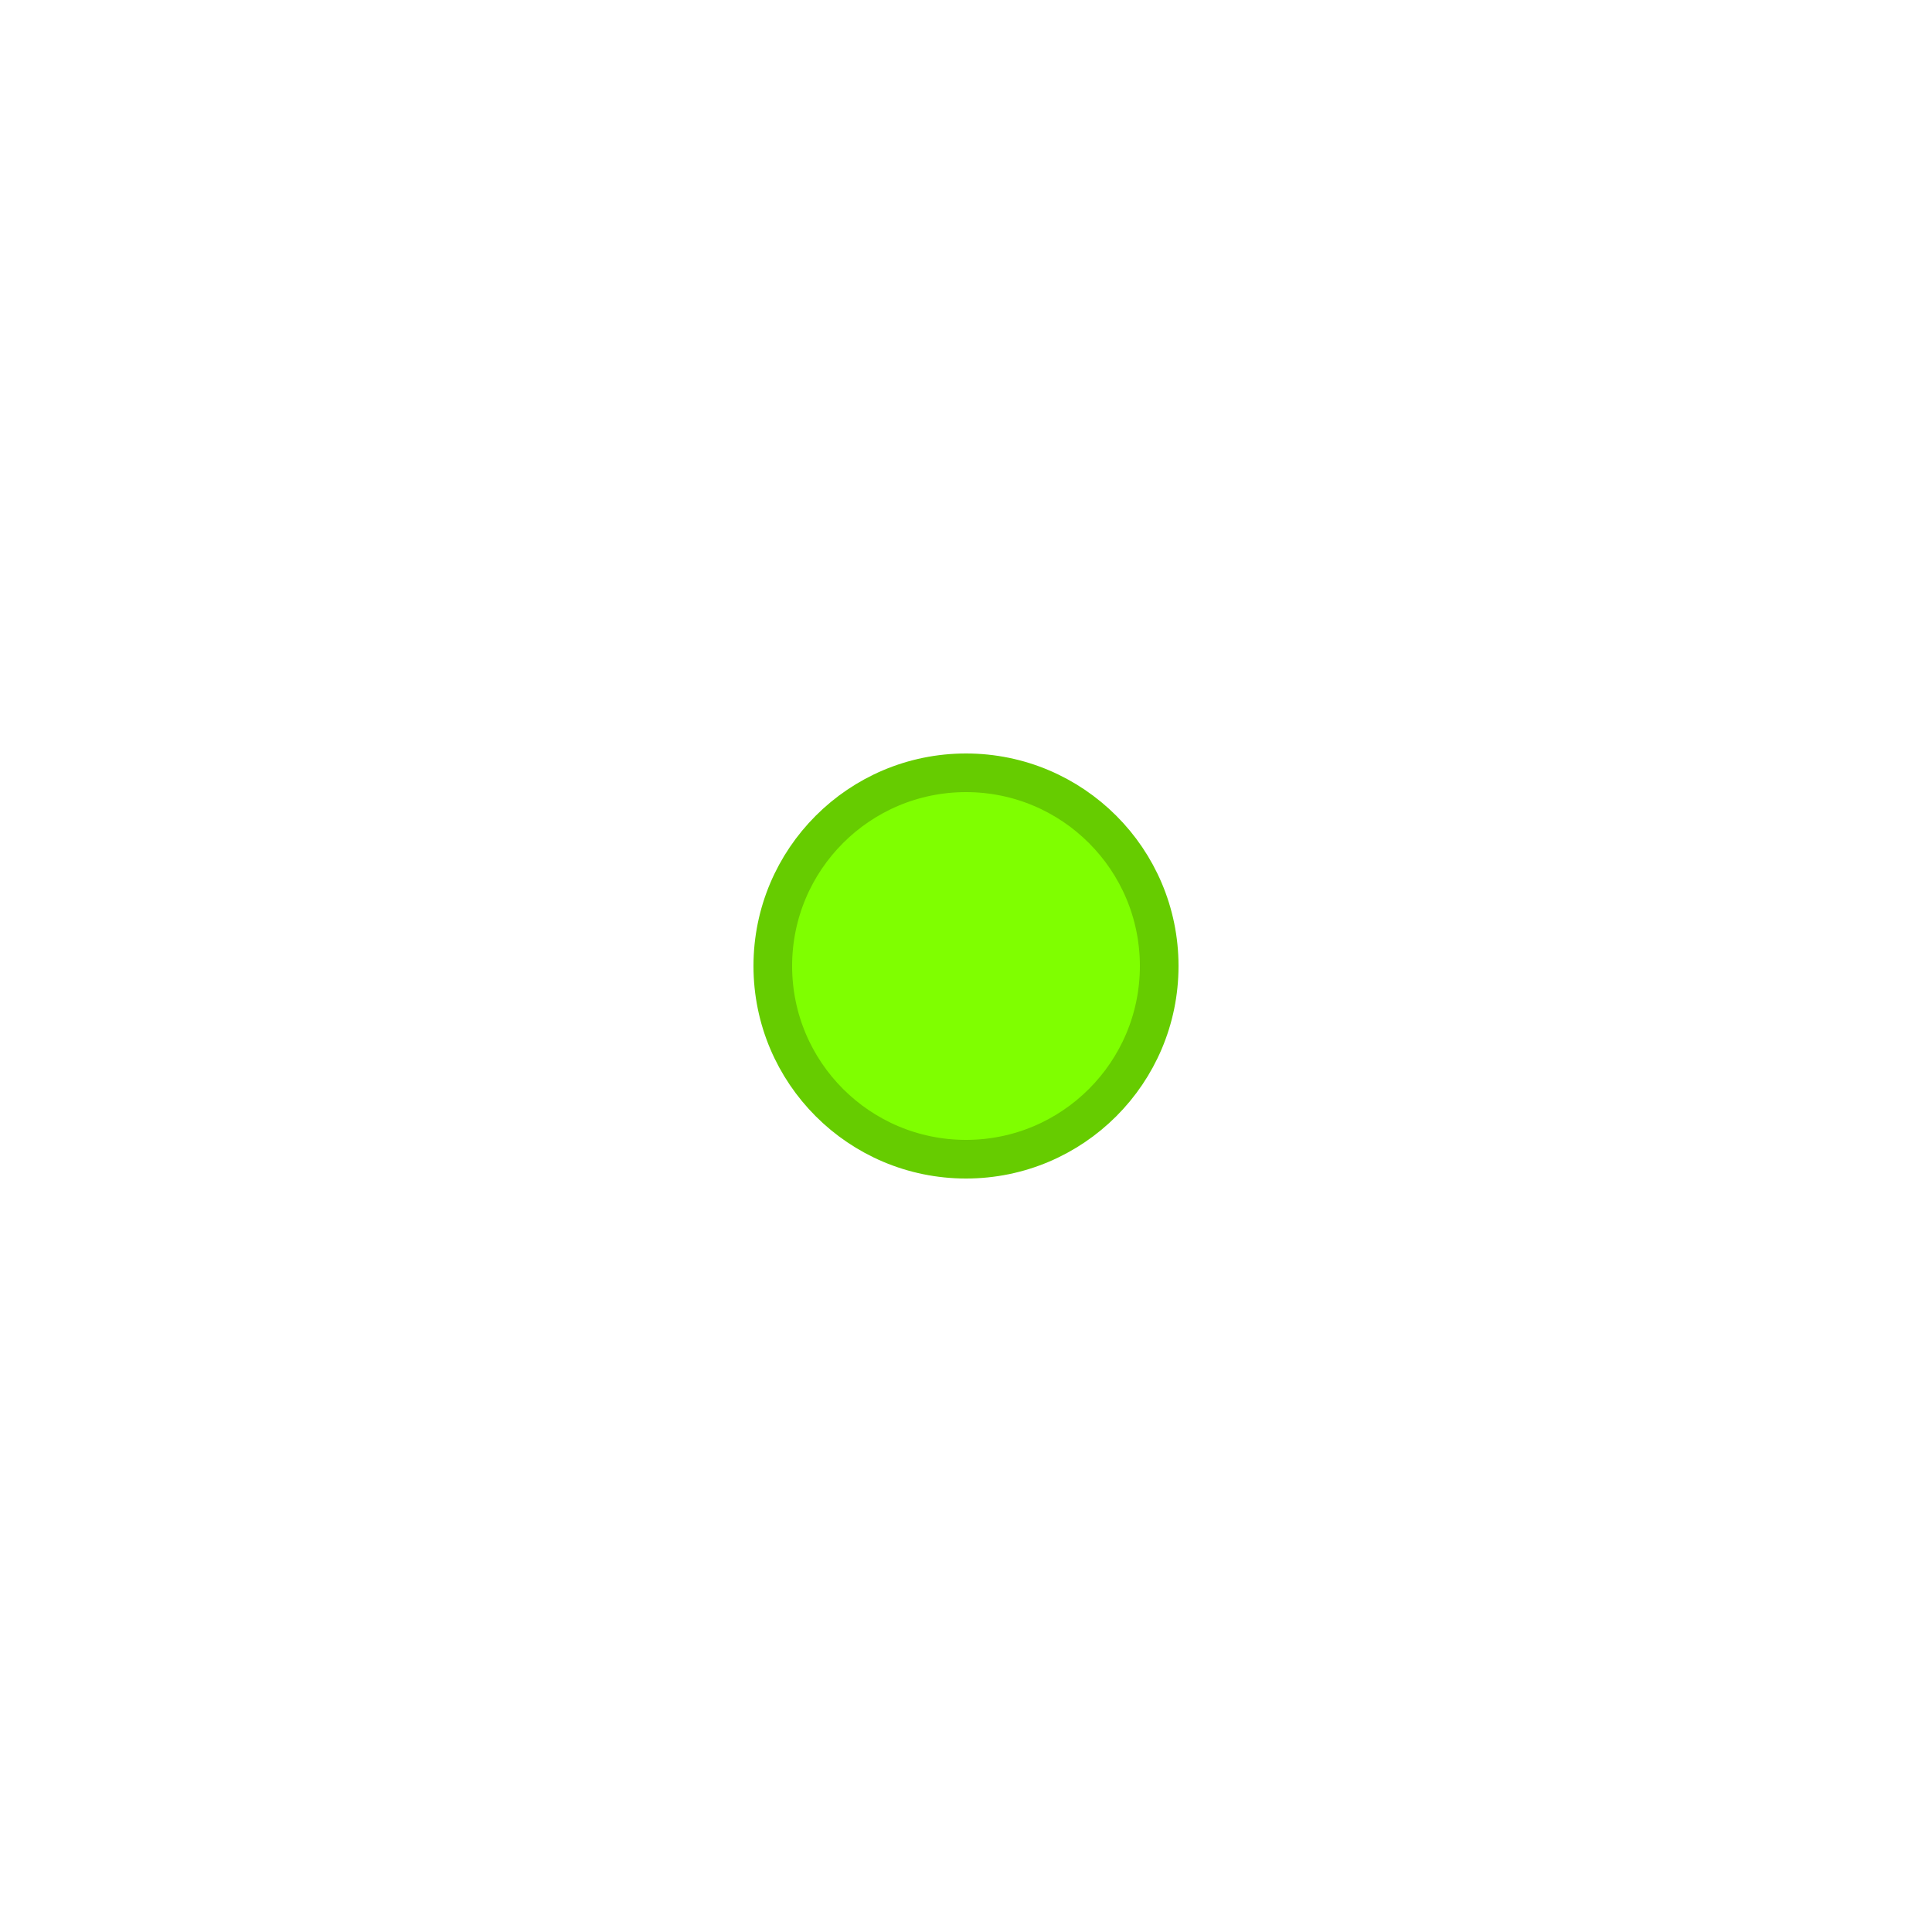
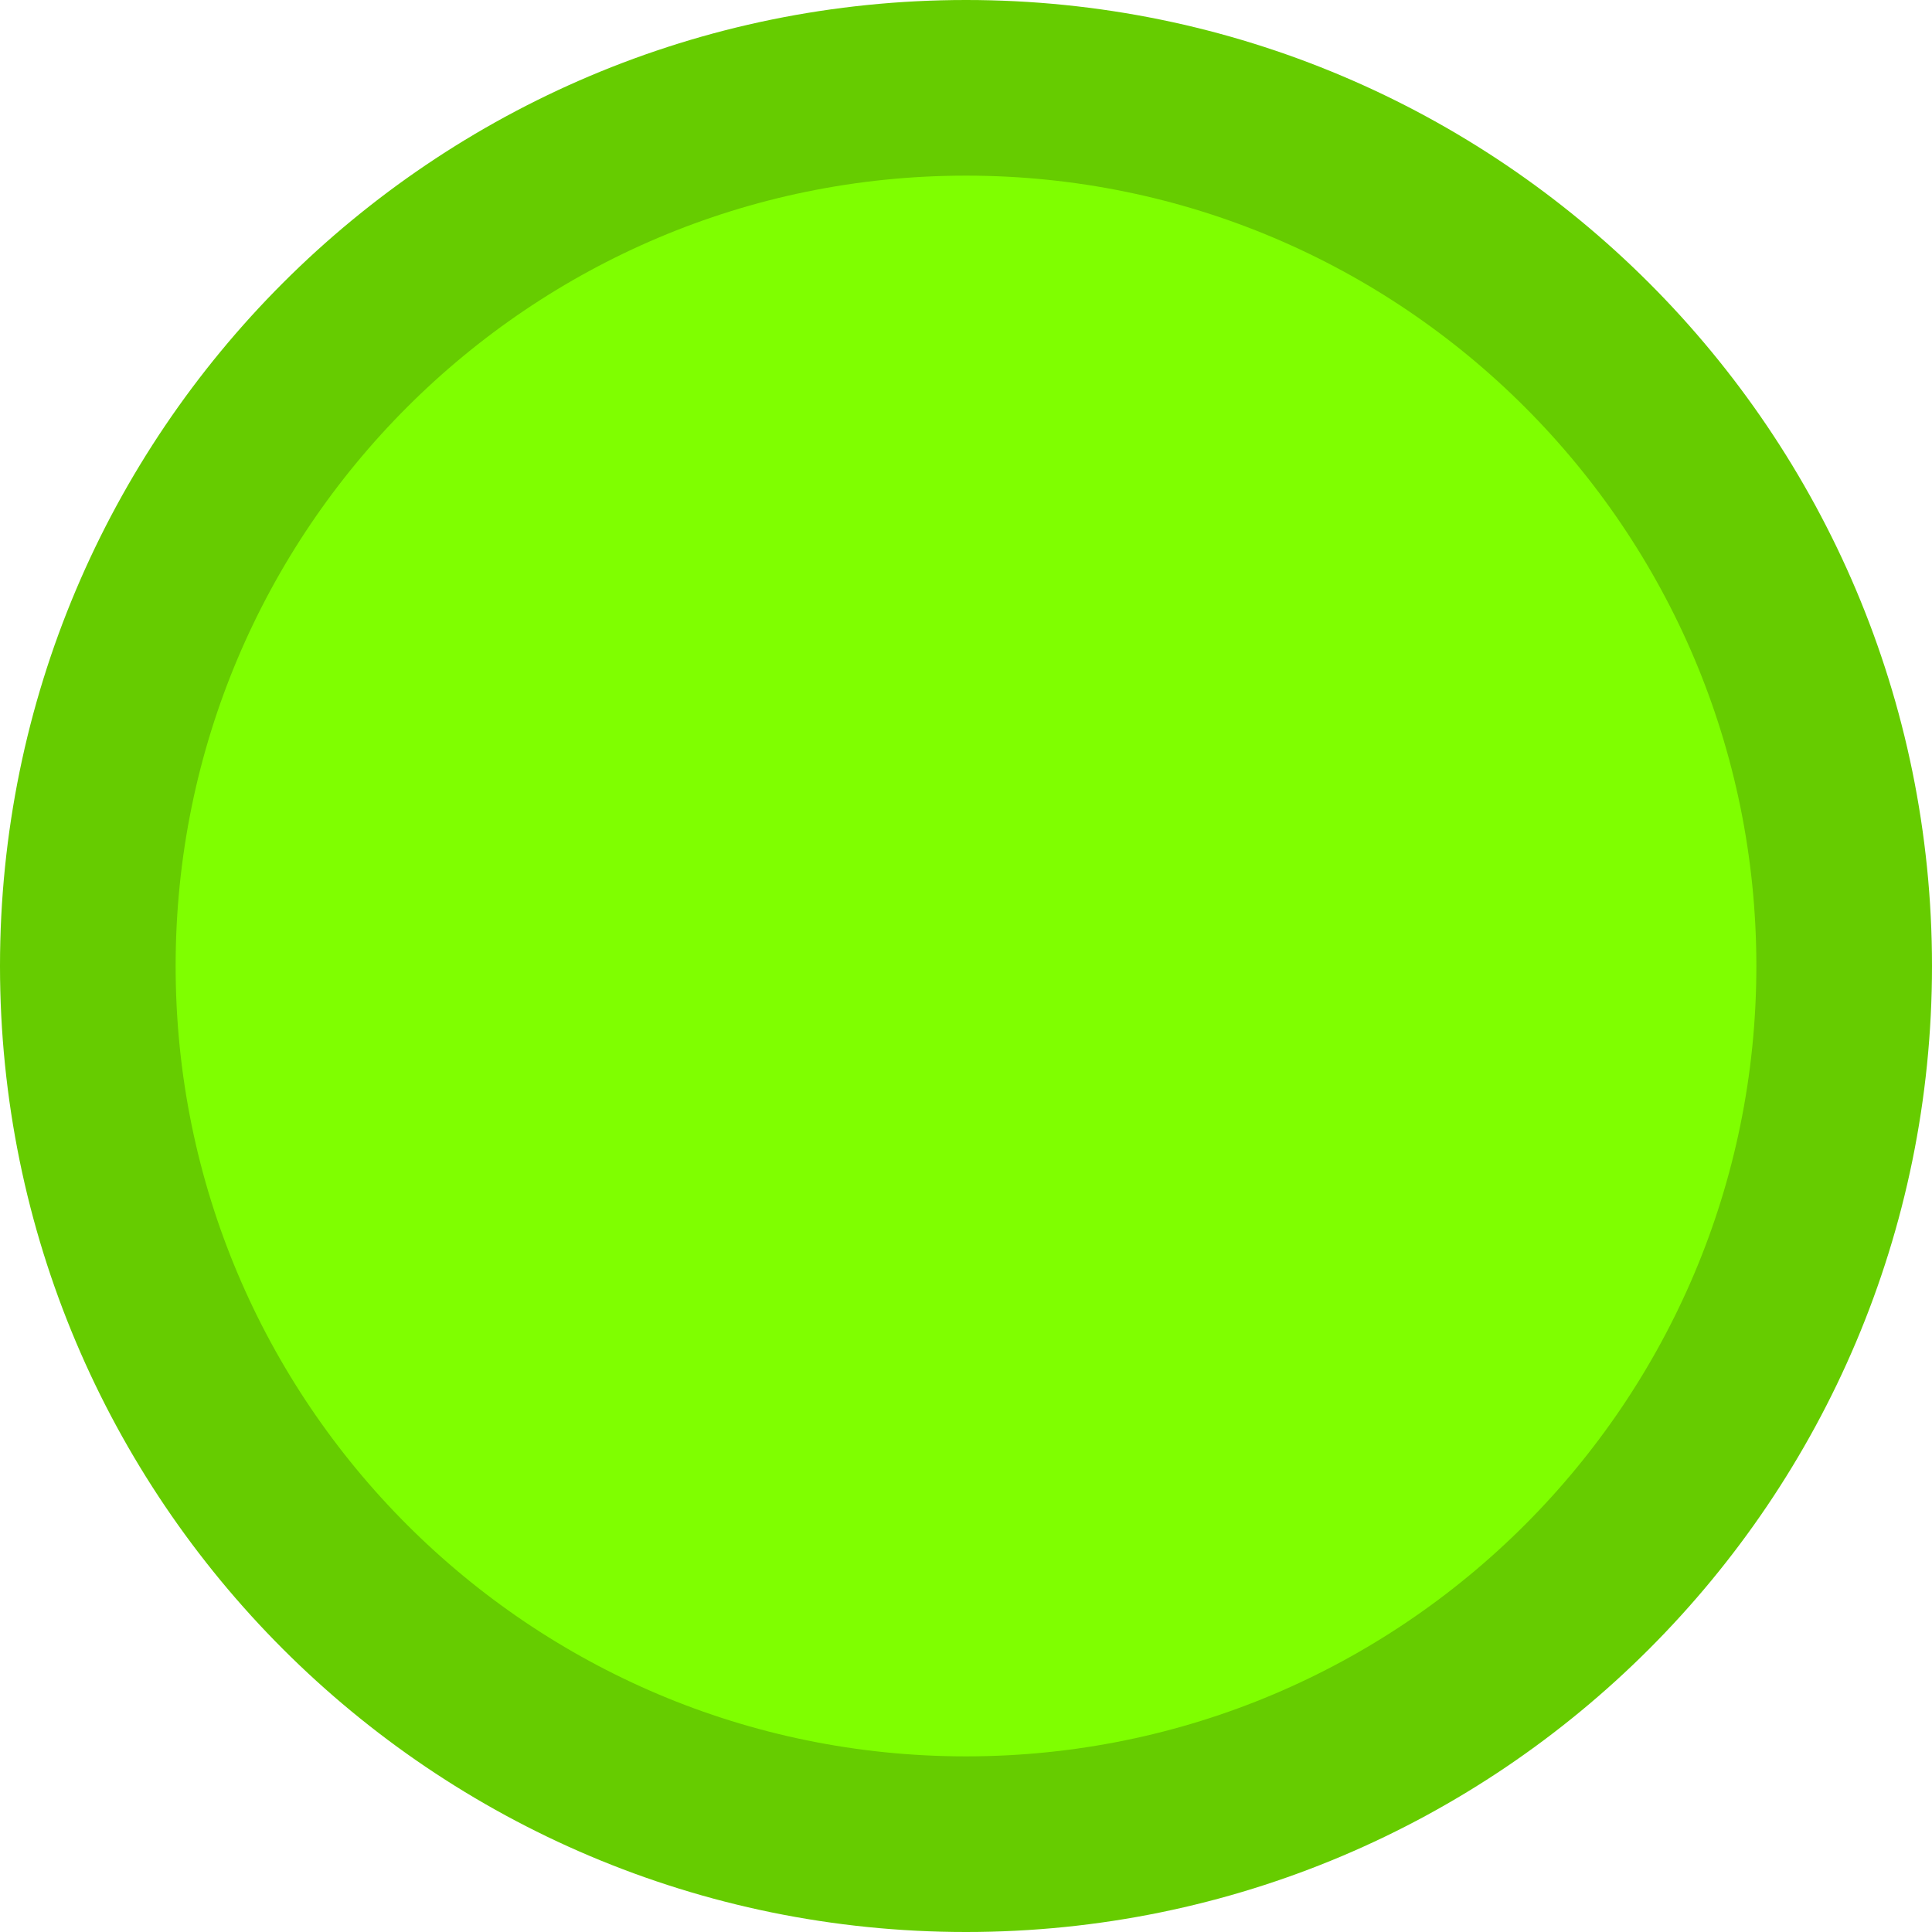
- <svg xmlns="http://www.w3.org/2000/svg" width="100px" height="100px" viewBox="0 0 100 100" id="api well symbol 4 - Oil Well">
+ <svg xmlns="http://www.w3.org/2000/svg" width="100px" height="100px" viewBox="0 0 22 22" id="api well symbol 4 - Oil Well">
  <g opacity="1.0">
-     <circle style="fill:chartreuse; stroke:#66cc00; stroke-width:2; stroke-opacity:1" cx="50" cy="50" r="10" />
+     <circle style="fill:chartreuse; stroke:#66cc00; stroke-width:2; stroke-opacity:1" cx="11" cy="11" r="10" />
  </g>
</svg>
